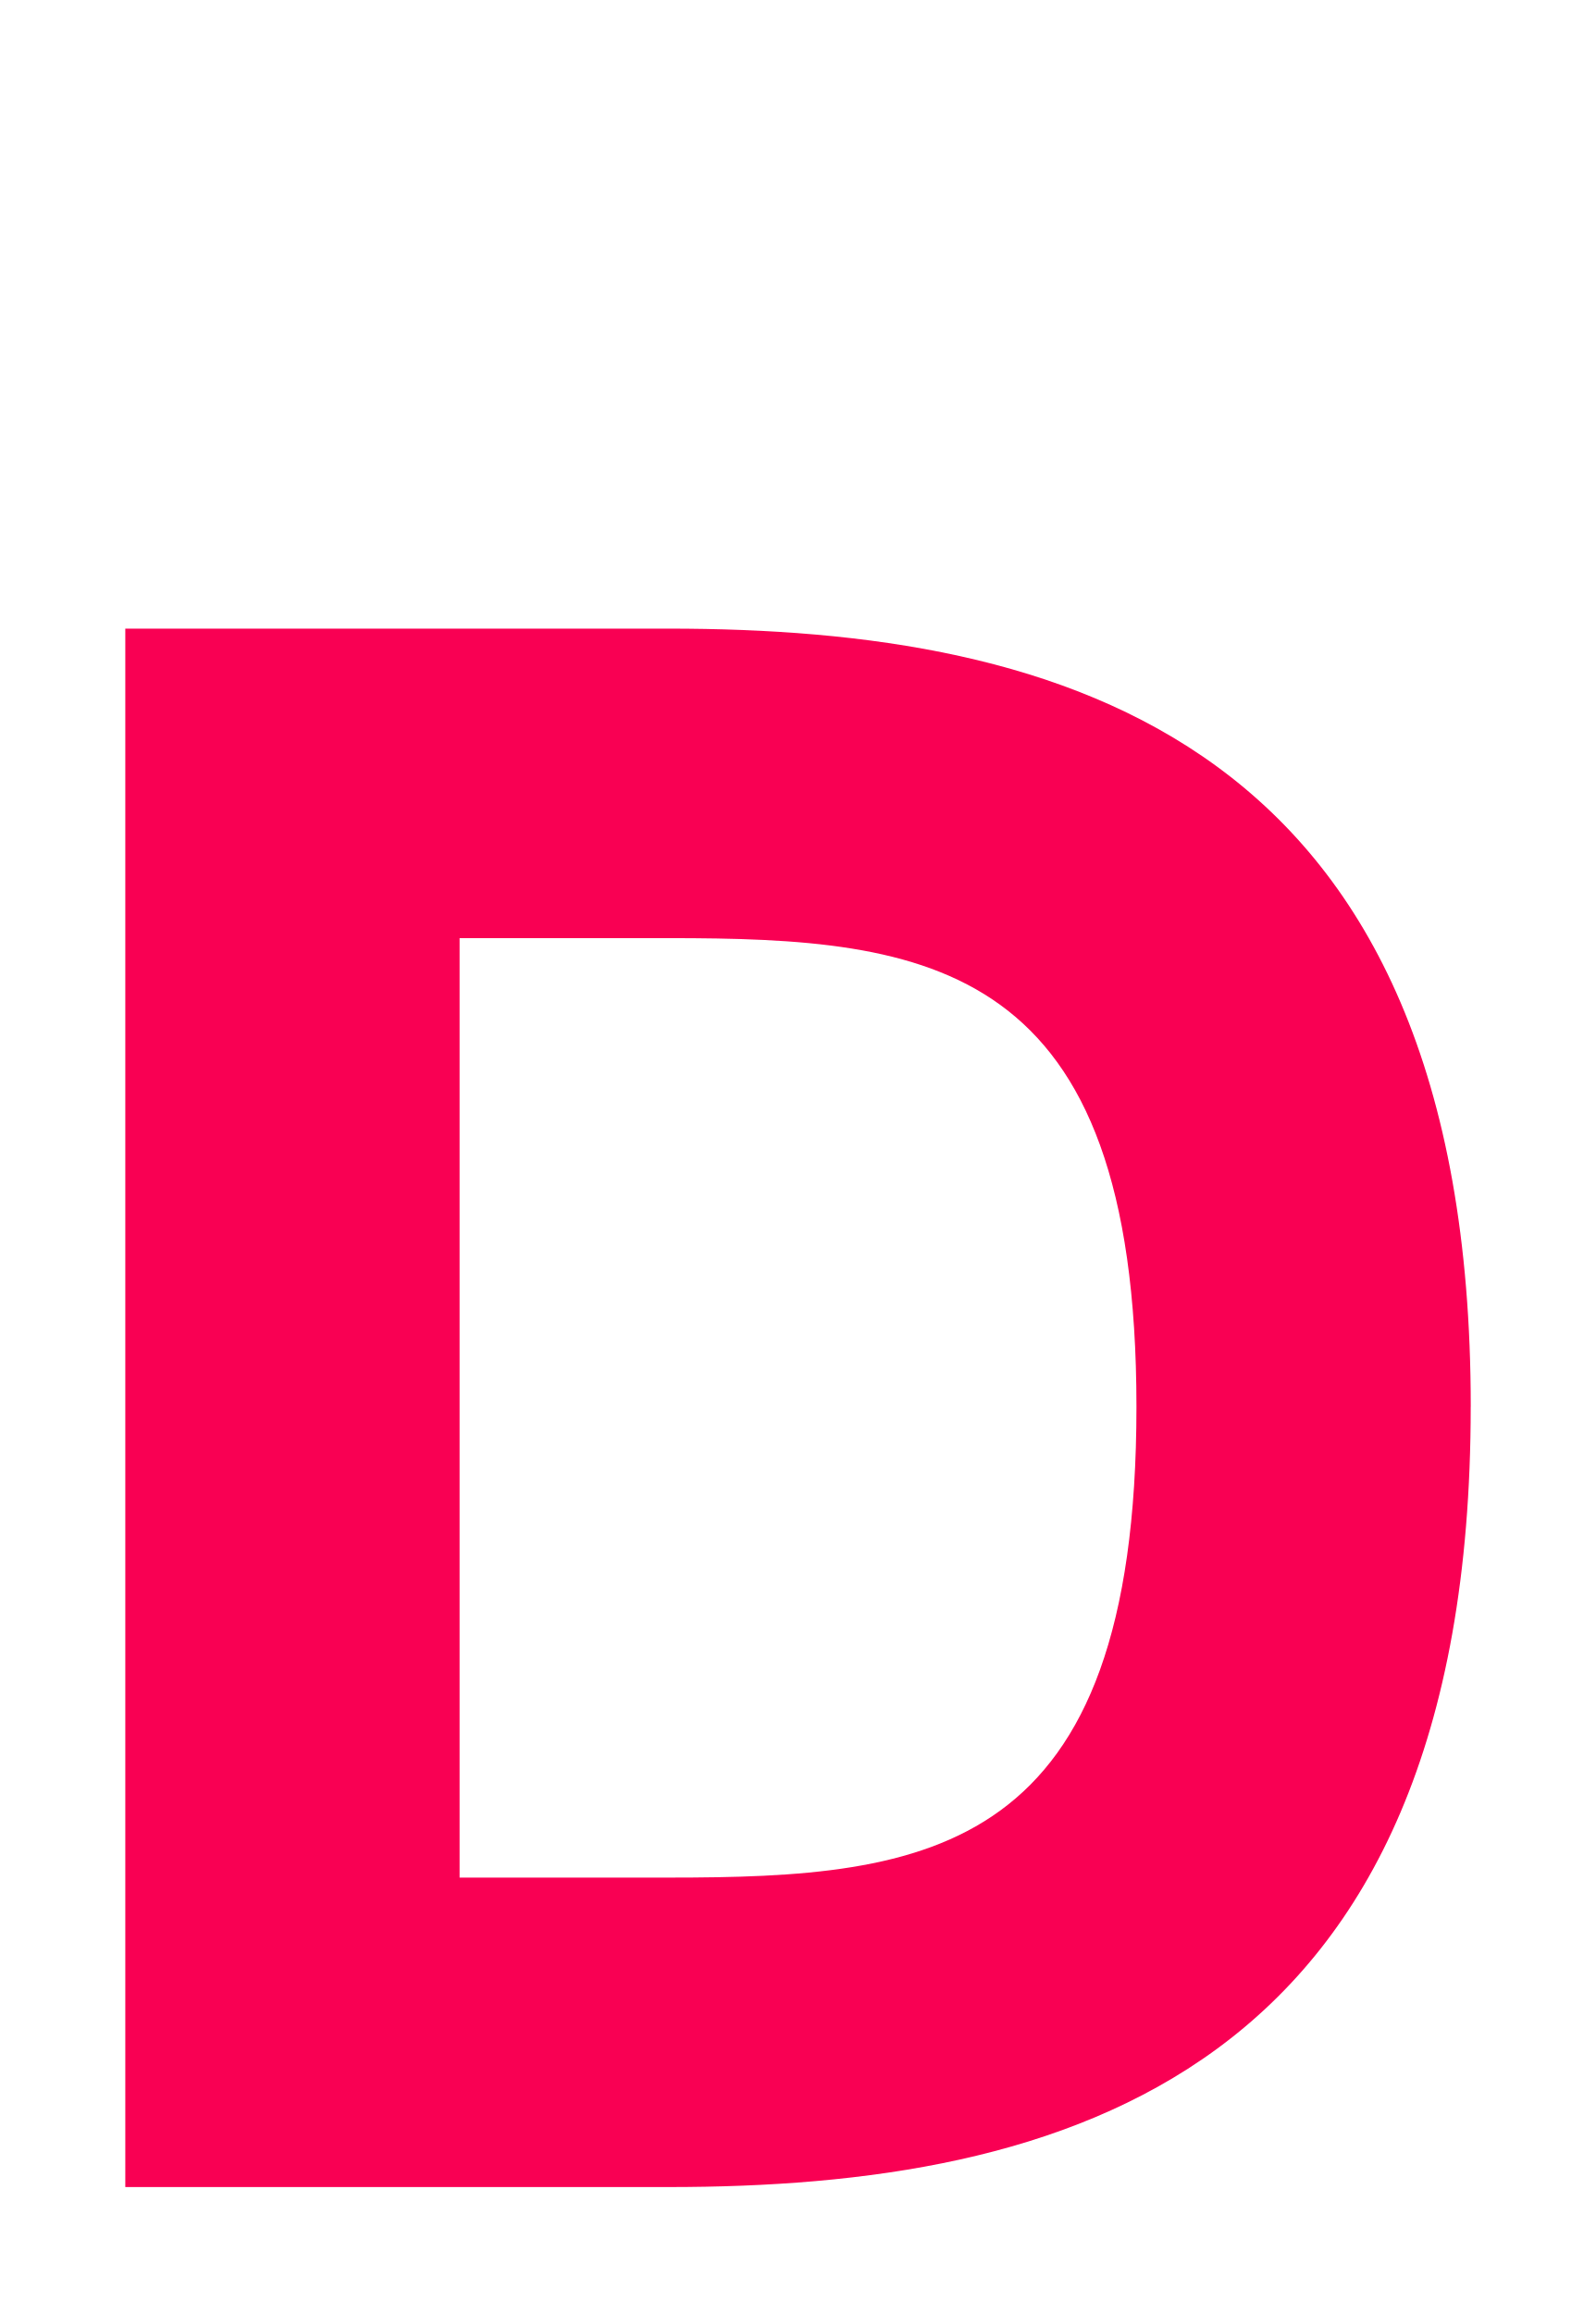
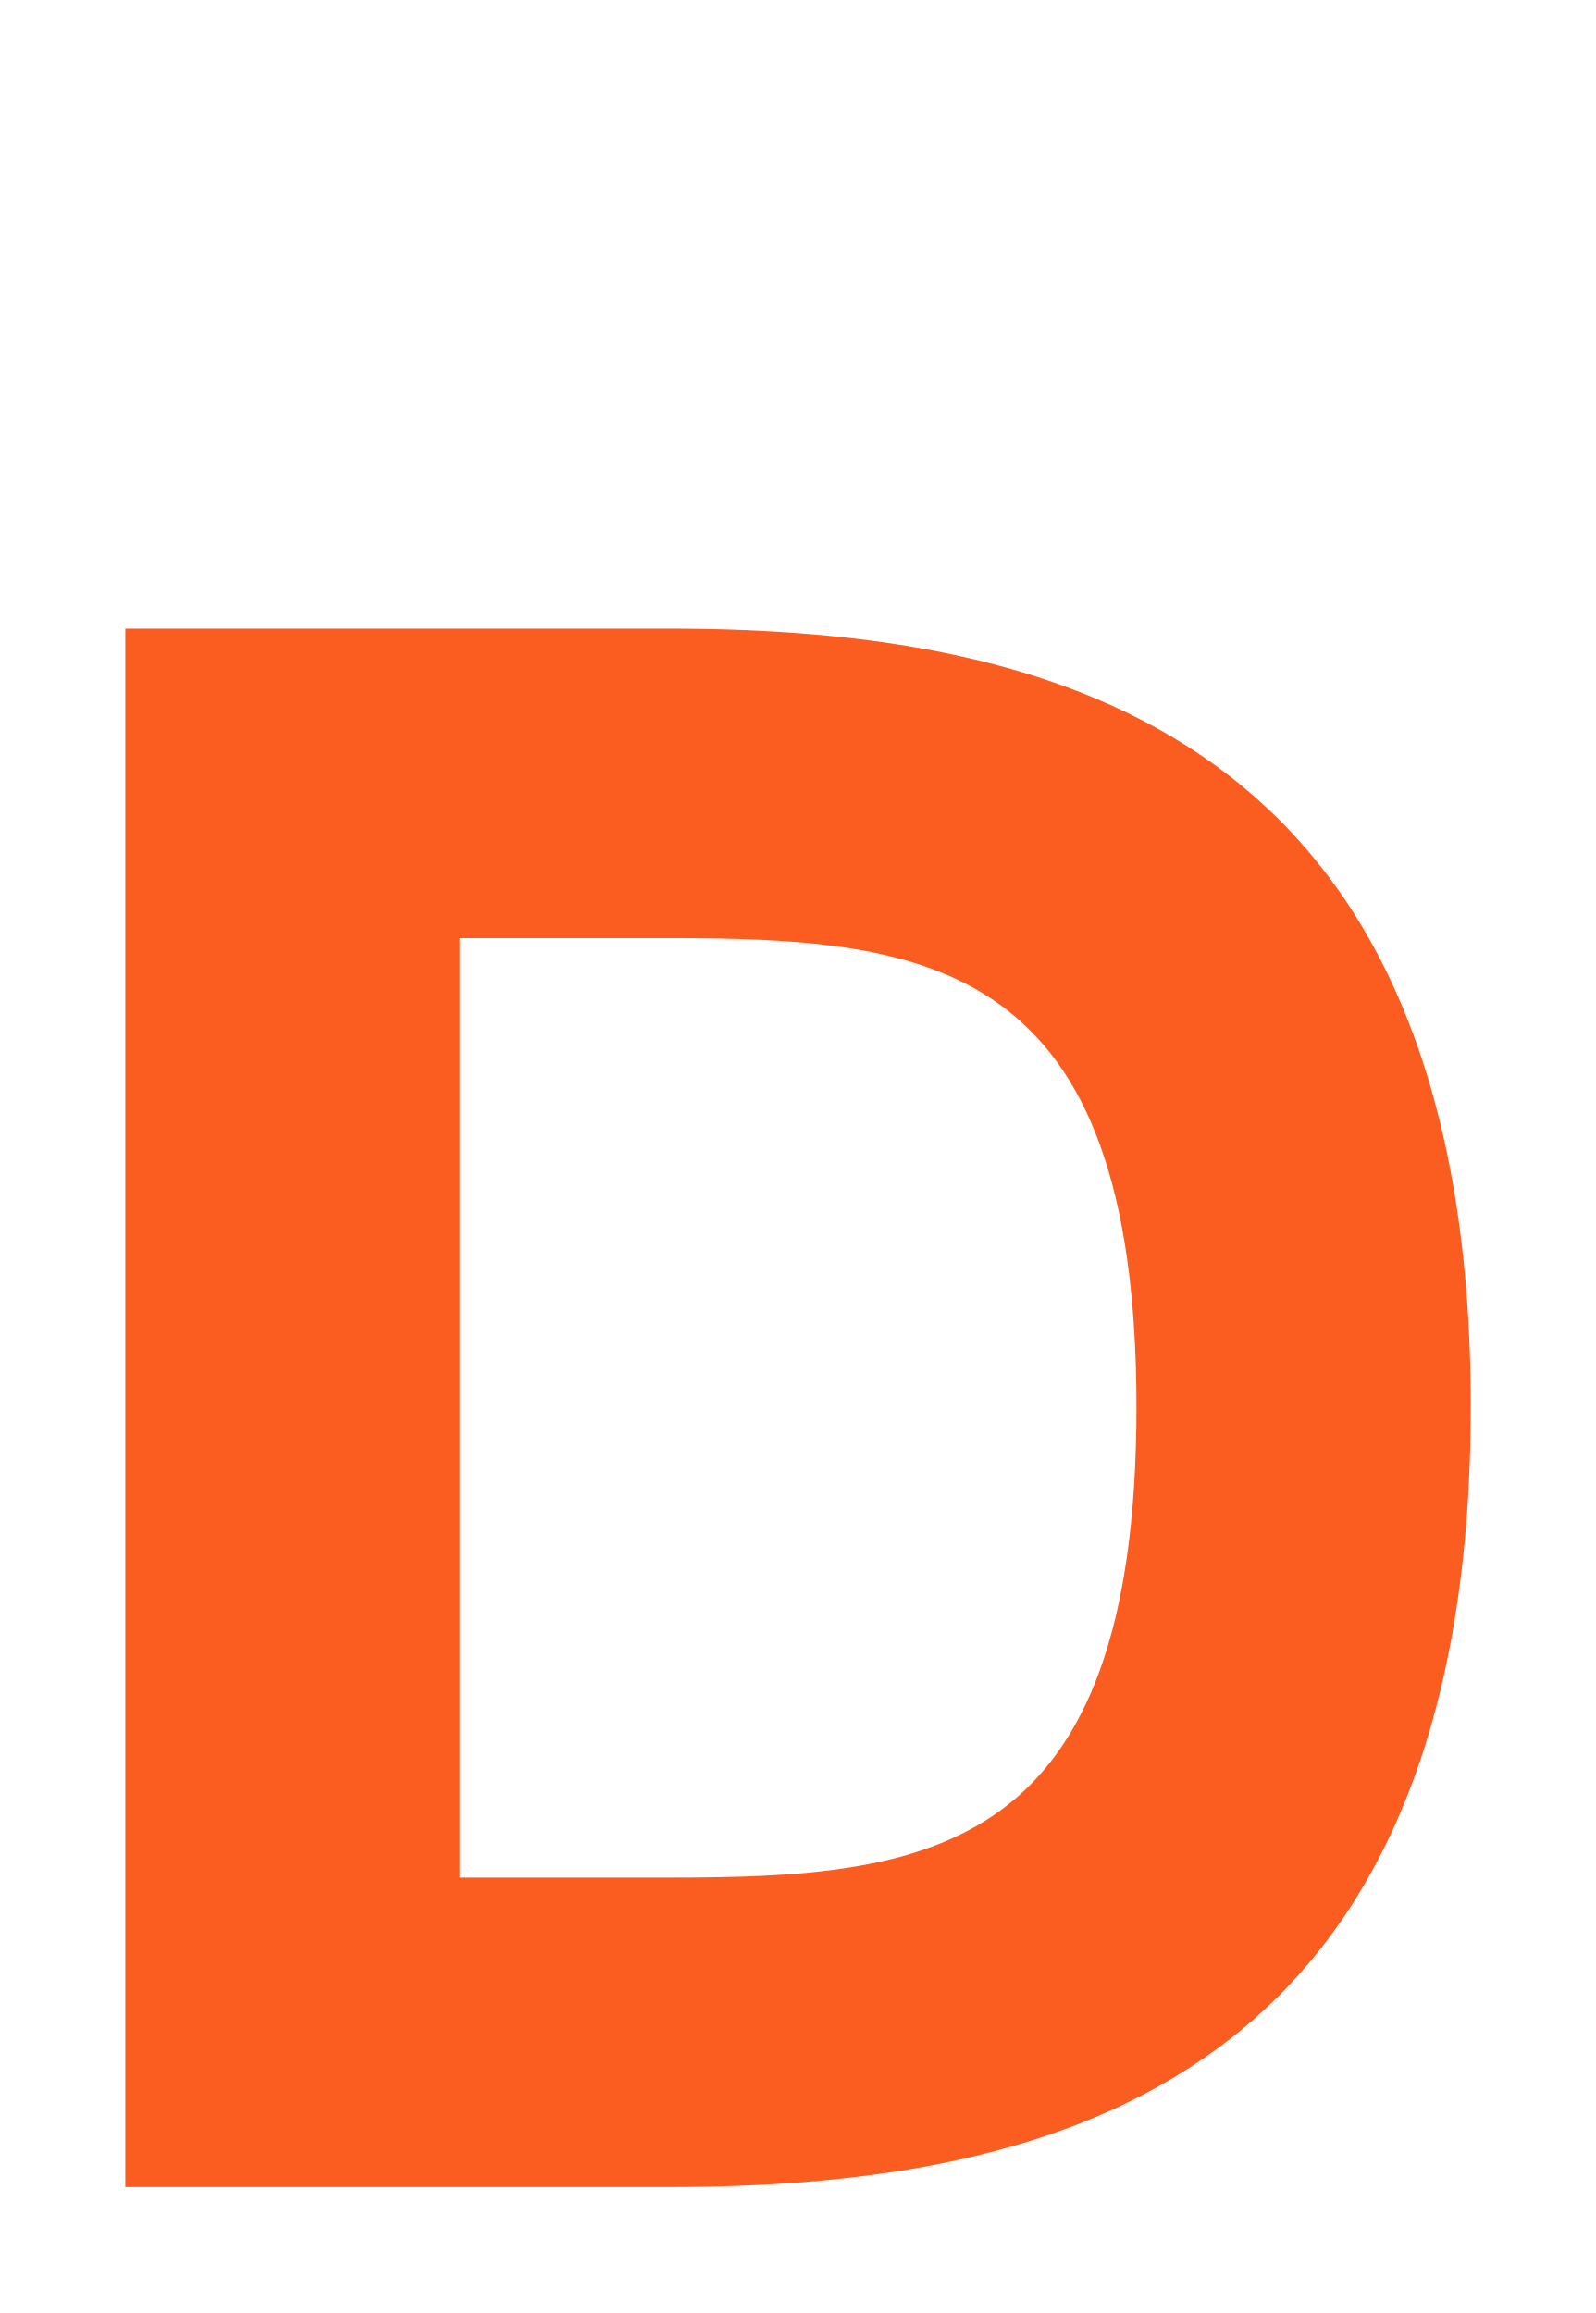
<svg xmlns="http://www.w3.org/2000/svg" width="138" height="200" viewBox="0 0 36.512 52.917" version="1.1" id="svg2260">
  <defs id="defs2254">
    <clipPath clipPathUnits="userSpaceOnUse" id="clipPath124">
      <path d="M 0,1190.64 H 821.28 V 0 H 0 Z" id="path122" />
    </clipPath>
    <clipPath clipPathUnits="userSpaceOnUse" id="clipPath144">
      <path d="M 0,1190.64 H 821.28 V 0 H 0 Z" id="path142" />
    </clipPath>
    <clipPath clipPathUnits="userSpaceOnUse" id="clipPath168">
      <path d="M 0,1190.64 H 821.28 V 0 H 0 Z" id="path166" />
    </clipPath>
    <clipPath clipPathUnits="userSpaceOnUse" id="clipPath200">
      <path d="M 0,1190.64 H 821.28 V 0 H 0 Z" id="path198" />
    </clipPath>
    <clipPath clipPathUnits="userSpaceOnUse" id="clipPath224">
      <path d="M 0,1190.64 H 821.28 V 0 H 0 Z" id="path222" />
    </clipPath>
    <clipPath clipPathUnits="userSpaceOnUse" id="clipPath244">
      <path d="M 0,1190.64 H 821.28 V 0 H 0 Z" id="path242" />
    </clipPath>
    <clipPath clipPathUnits="userSpaceOnUse" id="clipPath264">
      <path d="M 0,1190.64 H 821.28 V 0 H 0 Z" id="path262" />
    </clipPath>
    <clipPath clipPathUnits="userSpaceOnUse" id="clipPath296">
      <path d="M 0,1190.64 H 821.28 V 0 H 0 Z" id="path294" />
    </clipPath>
    <clipPath clipPathUnits="userSpaceOnUse" id="clipPath316">
      <path d="M 0,1190.64 H 821.28 V 0 H 0 Z" id="path314" />
    </clipPath>
    <clipPath clipPathUnits="userSpaceOnUse" id="clipPath348">
      <path d="M 0,1190.64 H 821.28 V 0 H 0 Z" id="path346" />
    </clipPath>
    <clipPath clipPathUnits="userSpaceOnUse" id="clipPath368">
      <path d="M 0,1190.64 H 821.28 V 0 H 0 Z" id="path366" />
    </clipPath>
    <clipPath clipPathUnits="userSpaceOnUse" id="clipPath392">
      <path d="M 0,1190.64 H 821.28 V 0 H 0 Z" id="path390" />
    </clipPath>
    <clipPath clipPathUnits="userSpaceOnUse" id="clipPath432">
      <path d="M 0,1190.64 H 821.28 V 0 H 0 Z" id="path430" />
    </clipPath>
    <clipPath clipPathUnits="userSpaceOnUse" id="clipPath452">
      <path d="M 0,1190.64 H 821.28 V 0 H 0 Z" id="path450" />
    </clipPath>
    <clipPath clipPathUnits="userSpaceOnUse" id="clipPath492">
      <path d="M 0,1190.64 H 821.28 V 0 H 0 Z" id="path490" />
    </clipPath>
    <clipPath clipPathUnits="userSpaceOnUse" id="clipPath508">
      <path d="M 0,1190.64 H 821.28 V 0 H 0 Z" id="path506" />
    </clipPath>
    <clipPath clipPathUnits="userSpaceOnUse" id="clipPath528">
      <path d="M 0,1190.64 H 821.28 V 0 H 0 Z" id="path526" />
    </clipPath>
    <clipPath clipPathUnits="userSpaceOnUse" id="clipPath552">
      <path d="M 0,1190.64 H 821.28 V 0 H 0 Z" id="path550" />
    </clipPath>
    <clipPath clipPathUnits="userSpaceOnUse" id="clipPath596">
      <path d="M 0,1190.64 H 821.28 V 0 H 0 Z" id="path594" />
    </clipPath>
    <clipPath clipPathUnits="userSpaceOnUse" id="clipPath616">
      <path d="M 0,1190.64 H 821.28 V 0 H 0 Z" id="path614" />
    </clipPath>
    <clipPath clipPathUnits="userSpaceOnUse" id="clipPath636">
      <path d="M 0,1190.64 H 821.28 V 0 H 0 Z" id="path634" />
    </clipPath>
    <clipPath clipPathUnits="userSpaceOnUse" id="clipPath652">
      <path d="M 0,1190.64 H 821.28 V 0 H 0 Z" id="path650" />
    </clipPath>
    <clipPath clipPathUnits="userSpaceOnUse" id="clipPath672">
      <path d="M 0,1190.64 H 821.28 V 0 H 0 Z" id="path670" />
    </clipPath>
    <clipPath clipPathUnits="userSpaceOnUse" id="clipPath704">
      <path d="M 0,1190.64 H 821.28 V 0 H 0 Z" id="path702" />
    </clipPath>
    <clipPath clipPathUnits="userSpaceOnUse" id="clipPath744">
      <path d="M 0,1190.64 H 821.28 V 0 H 0 Z" id="path742" />
    </clipPath>
    <clipPath clipPathUnits="userSpaceOnUse" id="clipPath760">
      <path d="M 0,1190.64 H 821.28 V 0 H 0 Z" id="path758" />
    </clipPath>
    <clipPath clipPathUnits="userSpaceOnUse" id="clipPath776">
      <path d="M 0,1190.64 H 821.28 V 0 H 0 Z" id="path774" />
    </clipPath>
    <clipPath clipPathUnits="userSpaceOnUse" id="clipPath808">
      <path d="M 0,1190.64 H 821.28 V 0 H 0 Z" id="path806" />
    </clipPath>
    <clipPath clipPathUnits="userSpaceOnUse" id="clipPath900">
      <path d="M 0,1190.64 H 821.28 V 0 H 0 Z" id="path898" />
    </clipPath>
    <clipPath clipPathUnits="userSpaceOnUse" id="clipPath932">
      <path d="M 0,1190.64 H 821.28 V 0 H 0 Z" id="path930" />
    </clipPath>
    <clipPath clipPathUnits="userSpaceOnUse" id="clipPath948">
      <path d="M 0,1190.64 H 821.28 V 0 H 0 Z" id="path946" />
    </clipPath>
    <clipPath clipPathUnits="userSpaceOnUse" id="clipPath964">
      <path d="M 0,1190.64 H 821.28 V 0 H 0 Z" id="path962" />
    </clipPath>
    <clipPath clipPathUnits="userSpaceOnUse" id="clipPath992">
      <path d="M 0,1190.64 H 821.28 V 0 H 0 Z" id="path990" />
    </clipPath>
    <clipPath clipPathUnits="userSpaceOnUse" id="clipPath1020">
      <path d="M 0,1190.64 H 821.28 V 0 H 0 Z" id="path1018" />
    </clipPath>
    <clipPath clipPathUnits="userSpaceOnUse" id="clipPath1070">
      <path d="M 0,1190.64 H 821.28 V 0 H 0 Z" id="path1068" />
    </clipPath>
    <clipPath clipPathUnits="userSpaceOnUse" id="clipPath1078">
      <path d="m 110.453,111.312 h 89.86 V 33.663 h -89.86 z" id="path1076" />
    </clipPath>
    <clipPath clipPathUnits="userSpaceOnUse" id="clipPath1094">
      <path d="M 0,1190.64 H 821.28 V 0 H 0 Z" id="path1092" />
    </clipPath>
    <clipPath clipPathUnits="userSpaceOnUse" id="clipPath1106">
      <path d="M 0,1190.64 H 821.28 V 0 H 0 Z" id="path1104" />
    </clipPath>
    <clipPath clipPathUnits="userSpaceOnUse" id="clipPath1114">
      <path d="M 427.841,867.636 H 705.888 V 763.809 H 427.841 Z" id="path1112" />
    </clipPath>
    <clipPath clipPathUnits="userSpaceOnUse" id="clipPath808-1">
      <path d="M 0,1190.64 H 821.28 V 0 H 0 Z" id="path806-2" />
    </clipPath>
    <clipPath clipPathUnits="userSpaceOnUse" id="clipPath432-7">
      <path d="M 0,1190.64 H 821.28 V 0 H 0 Z" id="path430-0" />
    </clipPath>
    <clipPath clipPathUnits="userSpaceOnUse" id="clipPath244-9">
      <path d="M 0,1190.64 H 821.28 V 0 H 0 Z" id="path242-3" />
    </clipPath>
  </defs>
  <g id="layer1" transform="translate(0,-244.0833)">
-     <path id="path1000" style="fill:#f90053;fill-opacity:1;fill-rule:nonzero;stroke:none;stroke-width:0.353" d="m 25.999,276.267 c 0,-10.216 -4.732,-10.721 -10.706,-10.721 h -4.779 v 21.493 h 4.779 c 5.975,0 10.706,-0.506 10.706,-10.772 m 7.647,0 c 0,15.374 -9.368,17.852 -18.354,17.852 H 2.866 v -35.654 H 15.293 c 8.986,0 18.354,2.478 18.354,17.802" />
+     <path id="path1000" style="fill:#fb5d20;fill-opacity:1;fill-rule:nonzero;stroke:none;stroke-width:0.353" d="m 25.999,276.267 c 0,-10.216 -4.732,-10.721 -10.706,-10.721 h -4.779 v 21.493 h 4.779 c 5.975,0 10.706,-0.506 10.706,-10.772 m 7.647,0 c 0,15.374 -9.368,17.852 -18.354,17.852 H 2.866 v -35.654 H 15.293 c 8.986,0 18.354,2.478 18.354,17.802" />
  </g>
</svg>
